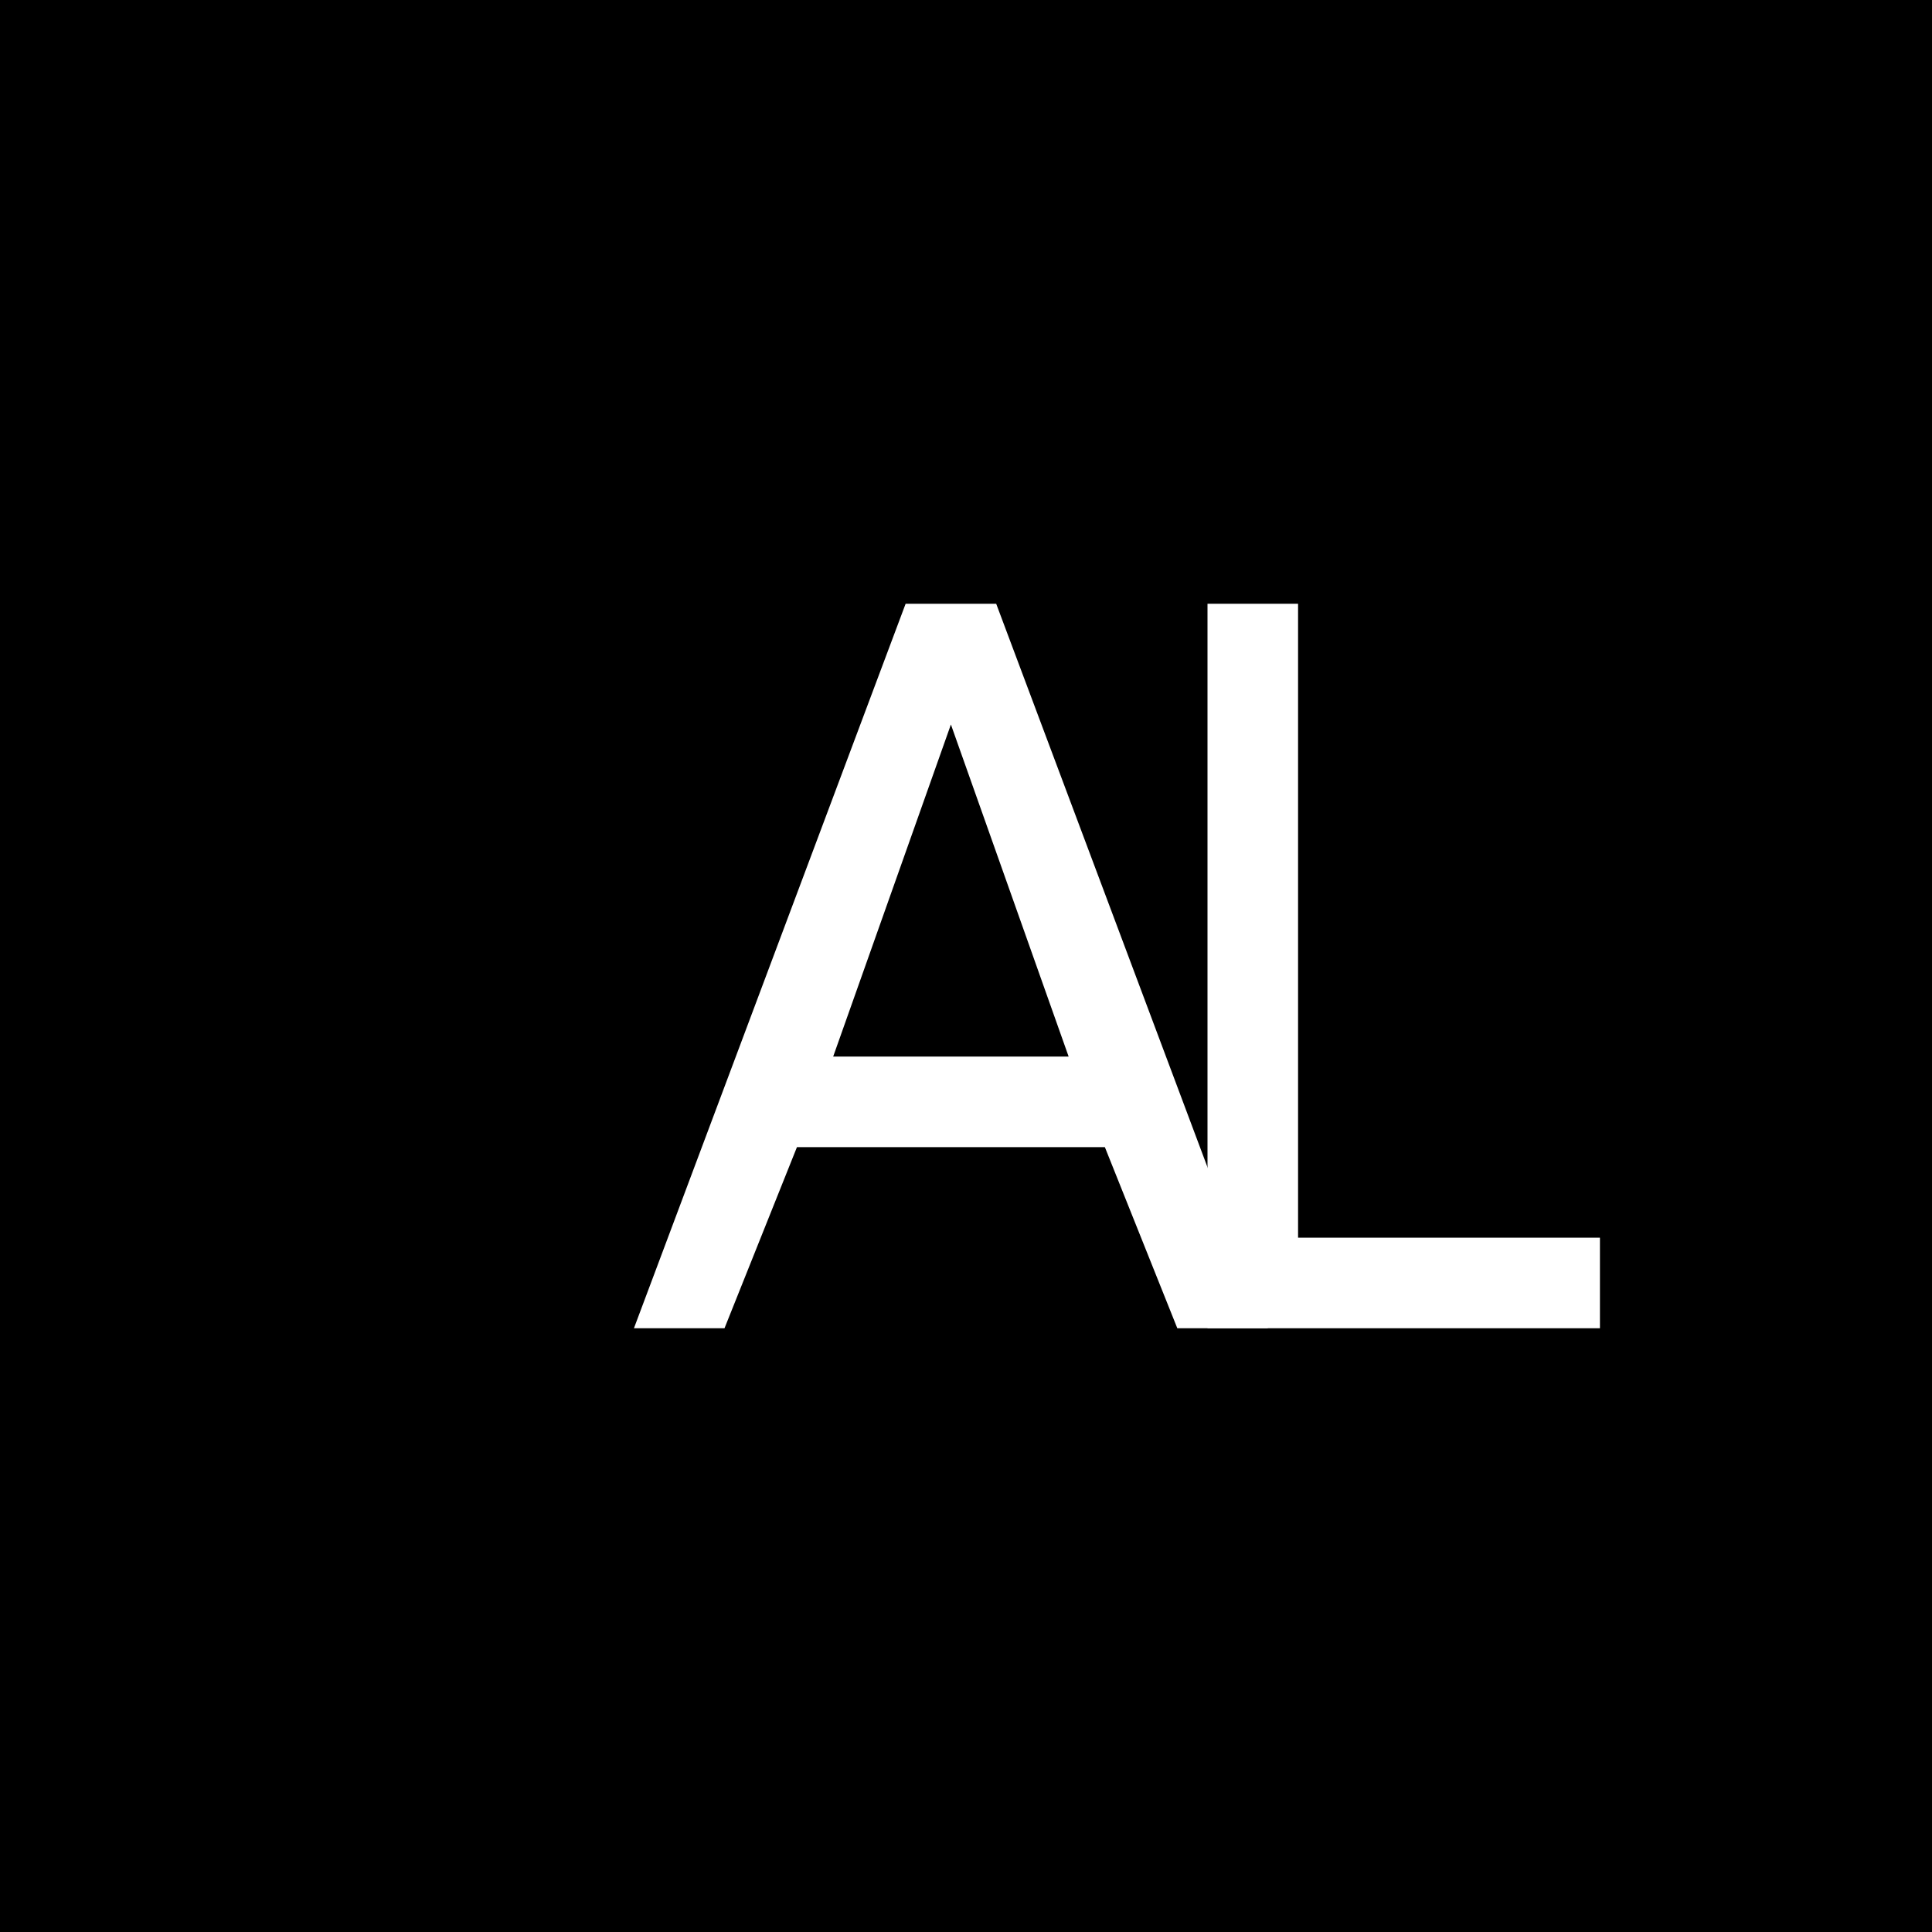
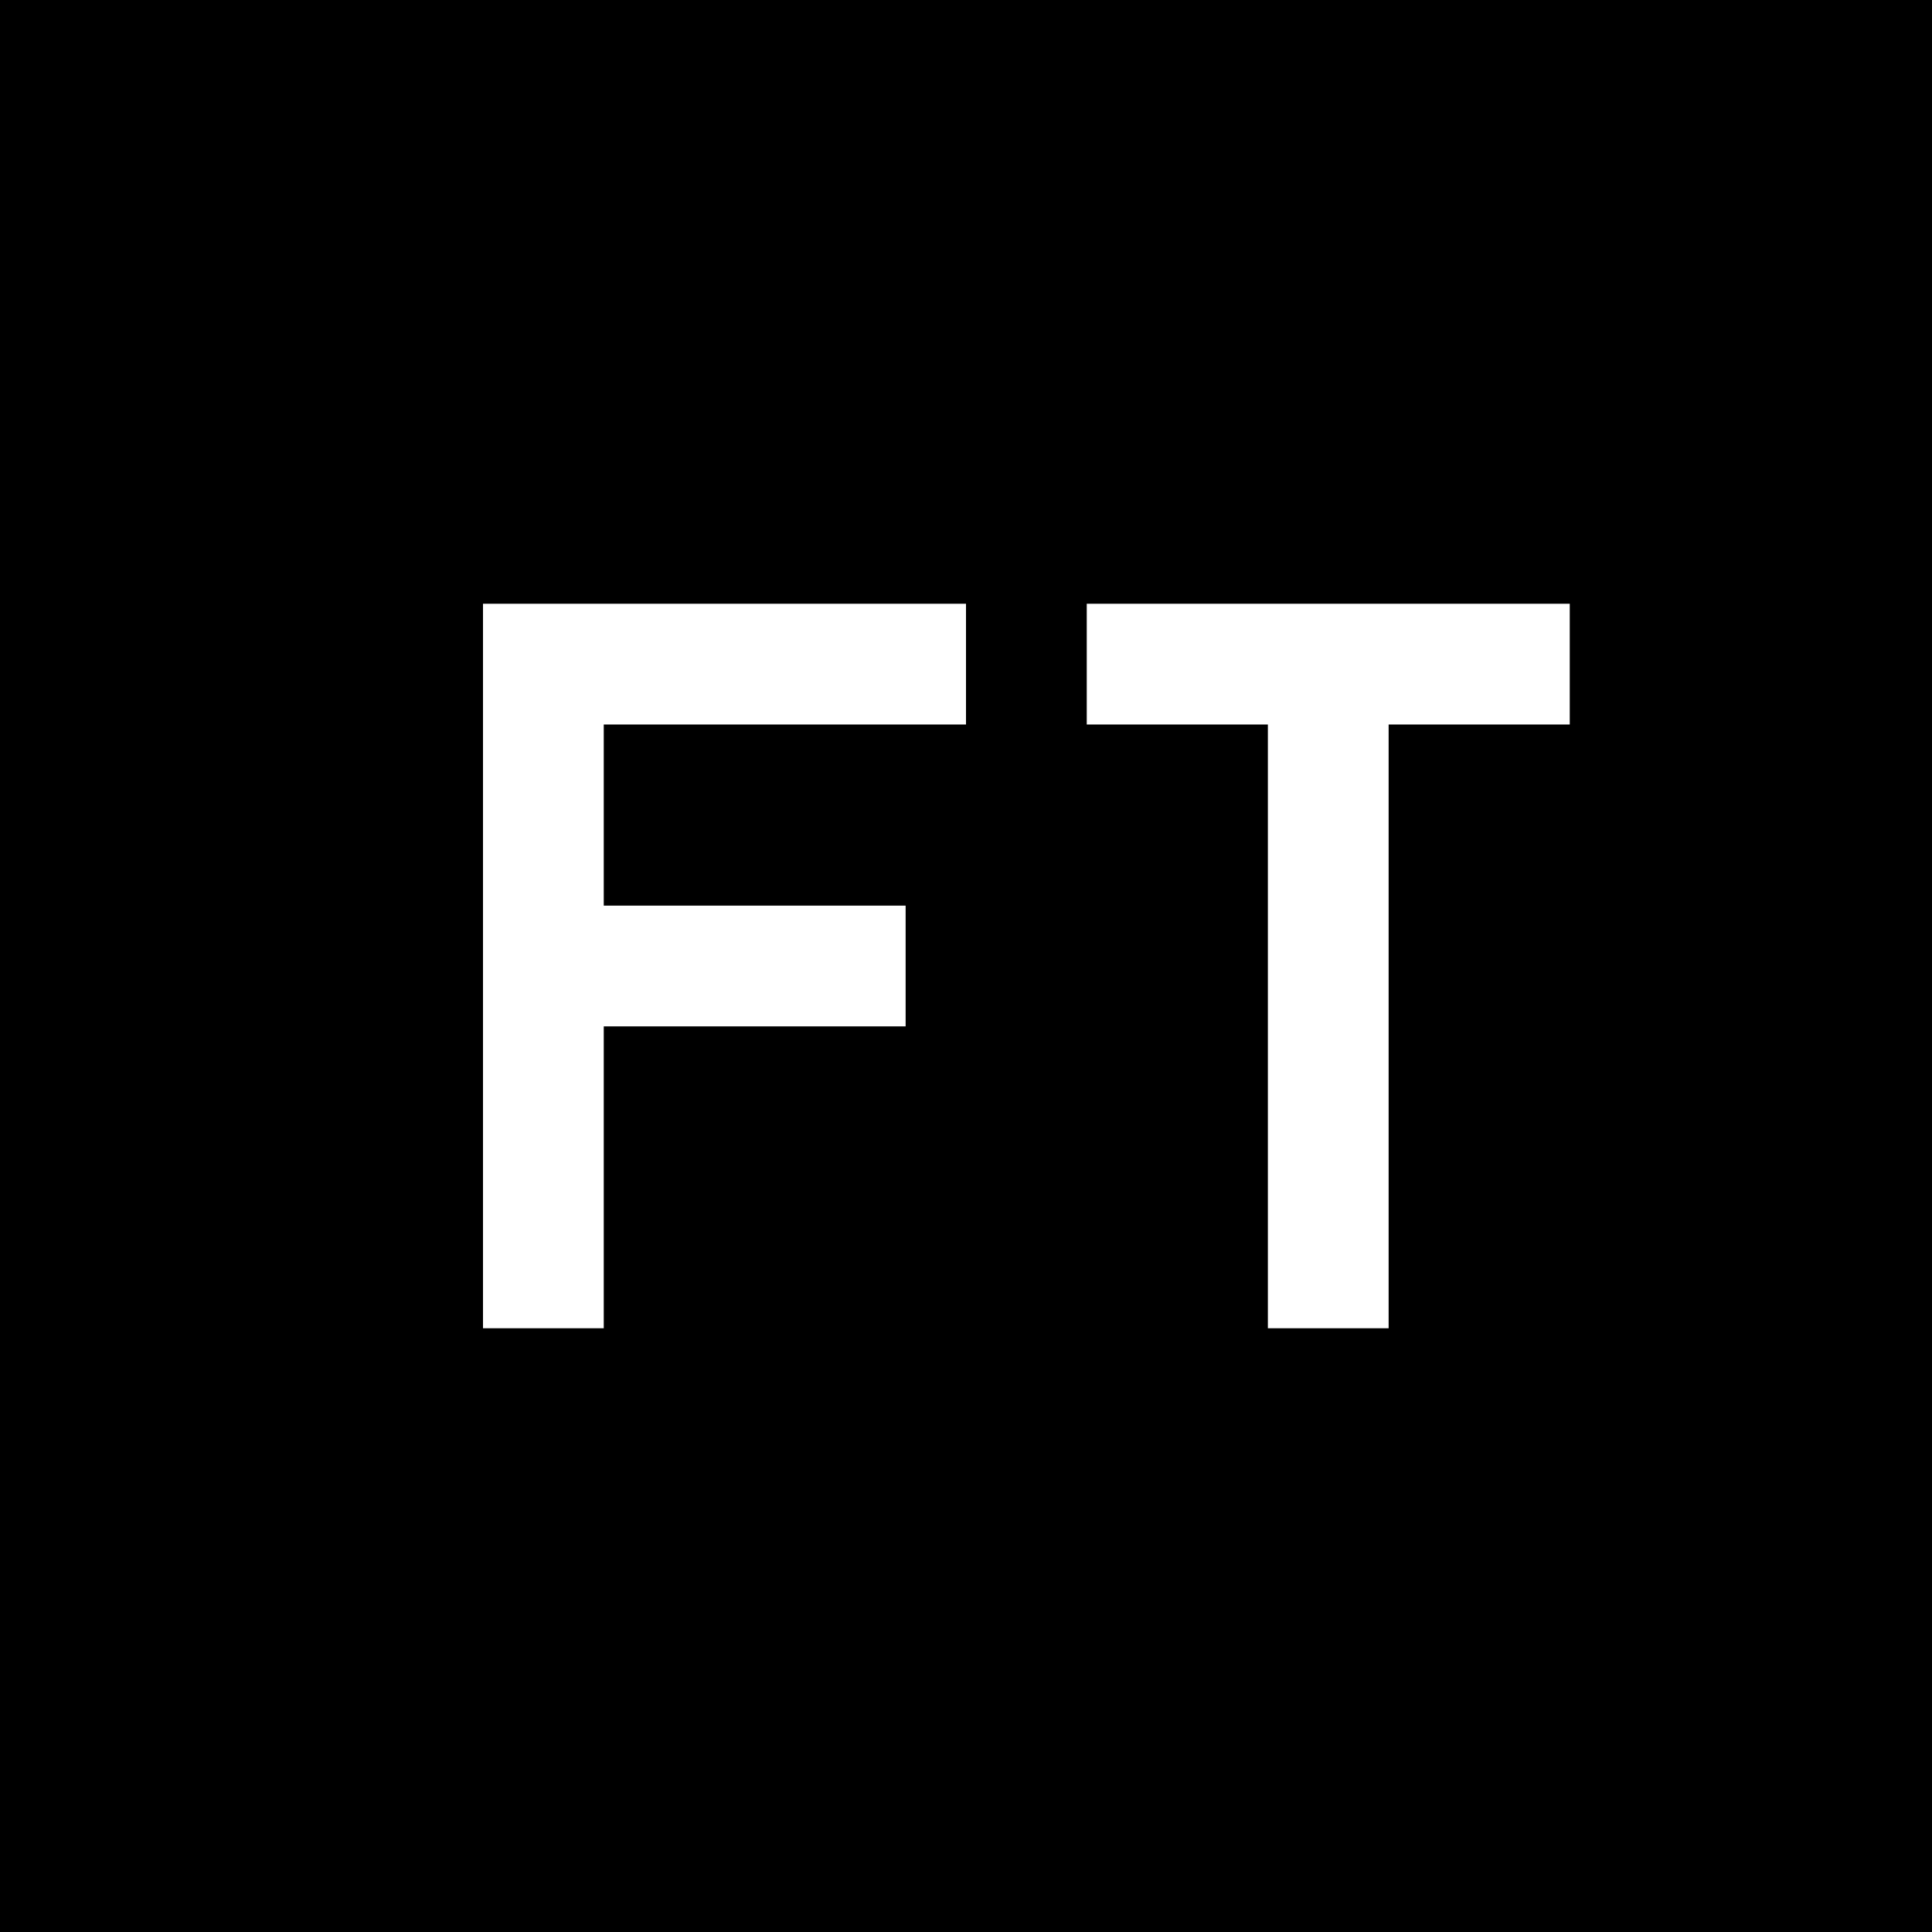
<svg xmlns="http://www.w3.org/2000/svg" width="32" height="32" viewBox="0 0 32 32" fill="none">
  <rect width="32" height="32" fill="black" />
-   <path d="M10.5 22L15 10H16.5L21 22H19.5L18.3 19H13.2L12 22H10.5ZM13.8 17.5H17.7L15.75 12L13.8 17.5Z" fill="white" />
-   <path d="M20 22V10H21.5V20.5H26.5V22H20Z" fill="white" />
+   <path d="M8 10H16V12H10V15H15V17H10V22H8V10Z" fill="white" />
+   <path d="M18 10H26V12H23V22H21V12H18V10Z" fill="white" />
</svg>
